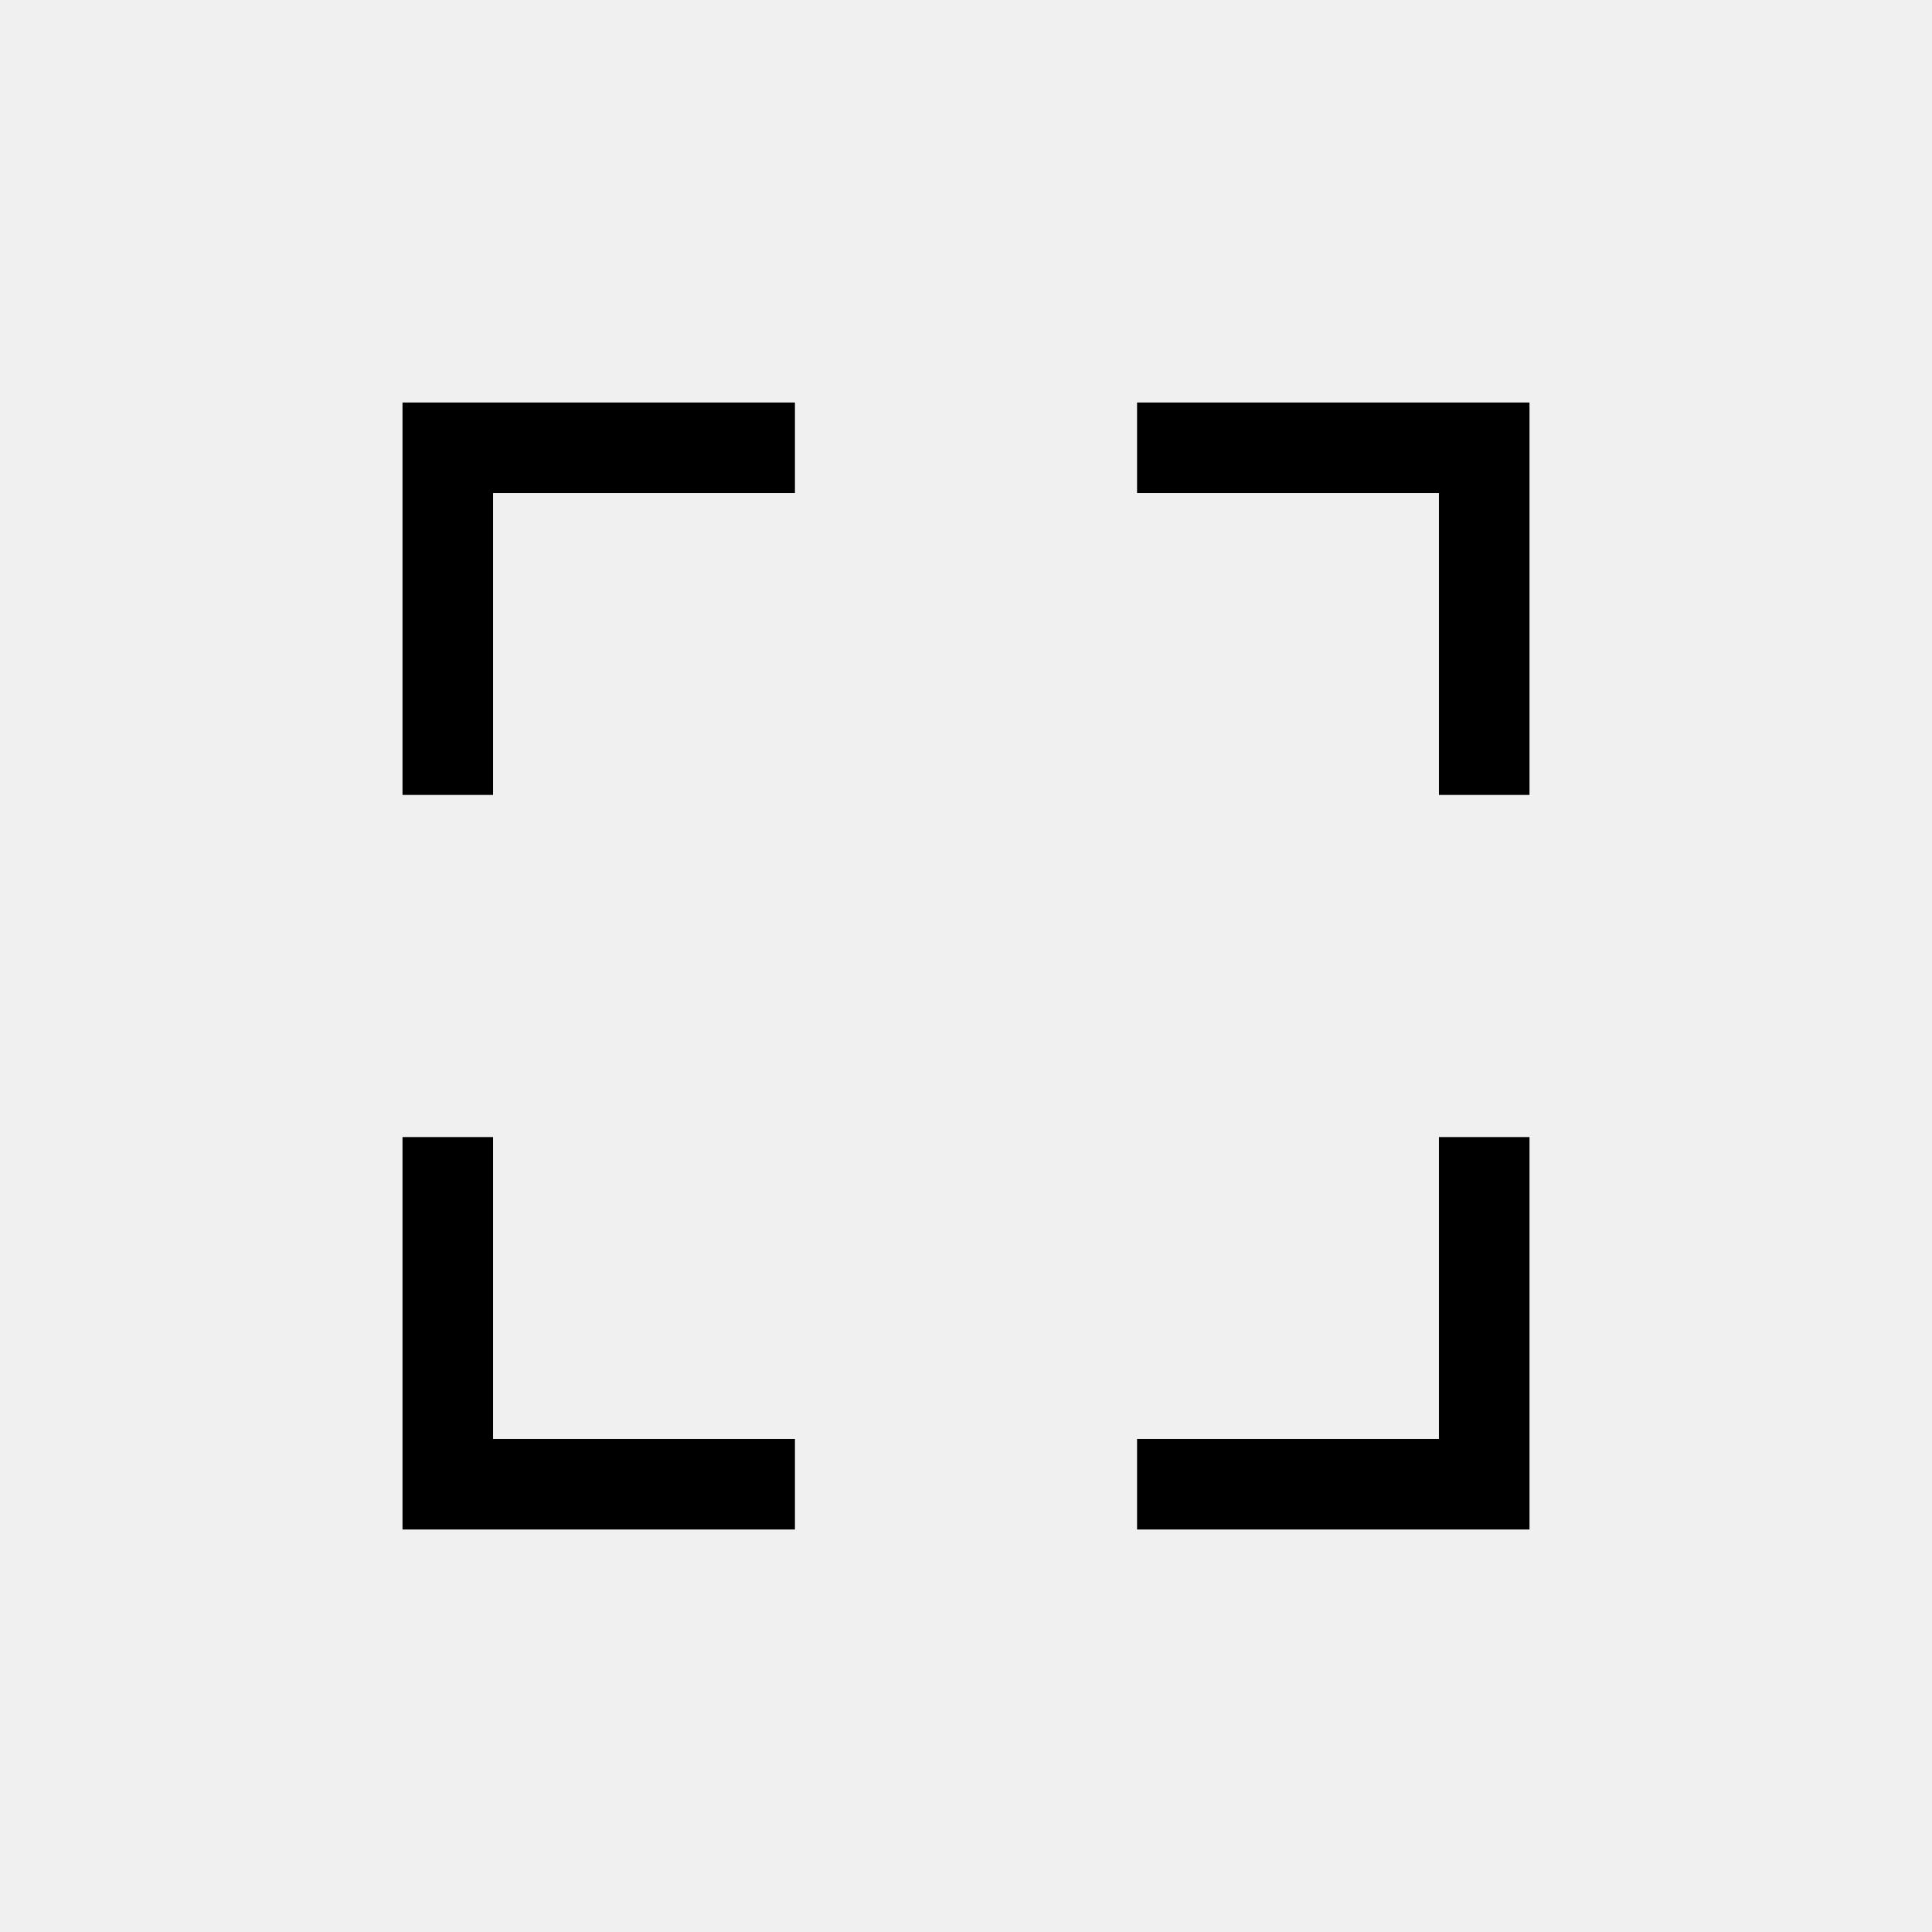
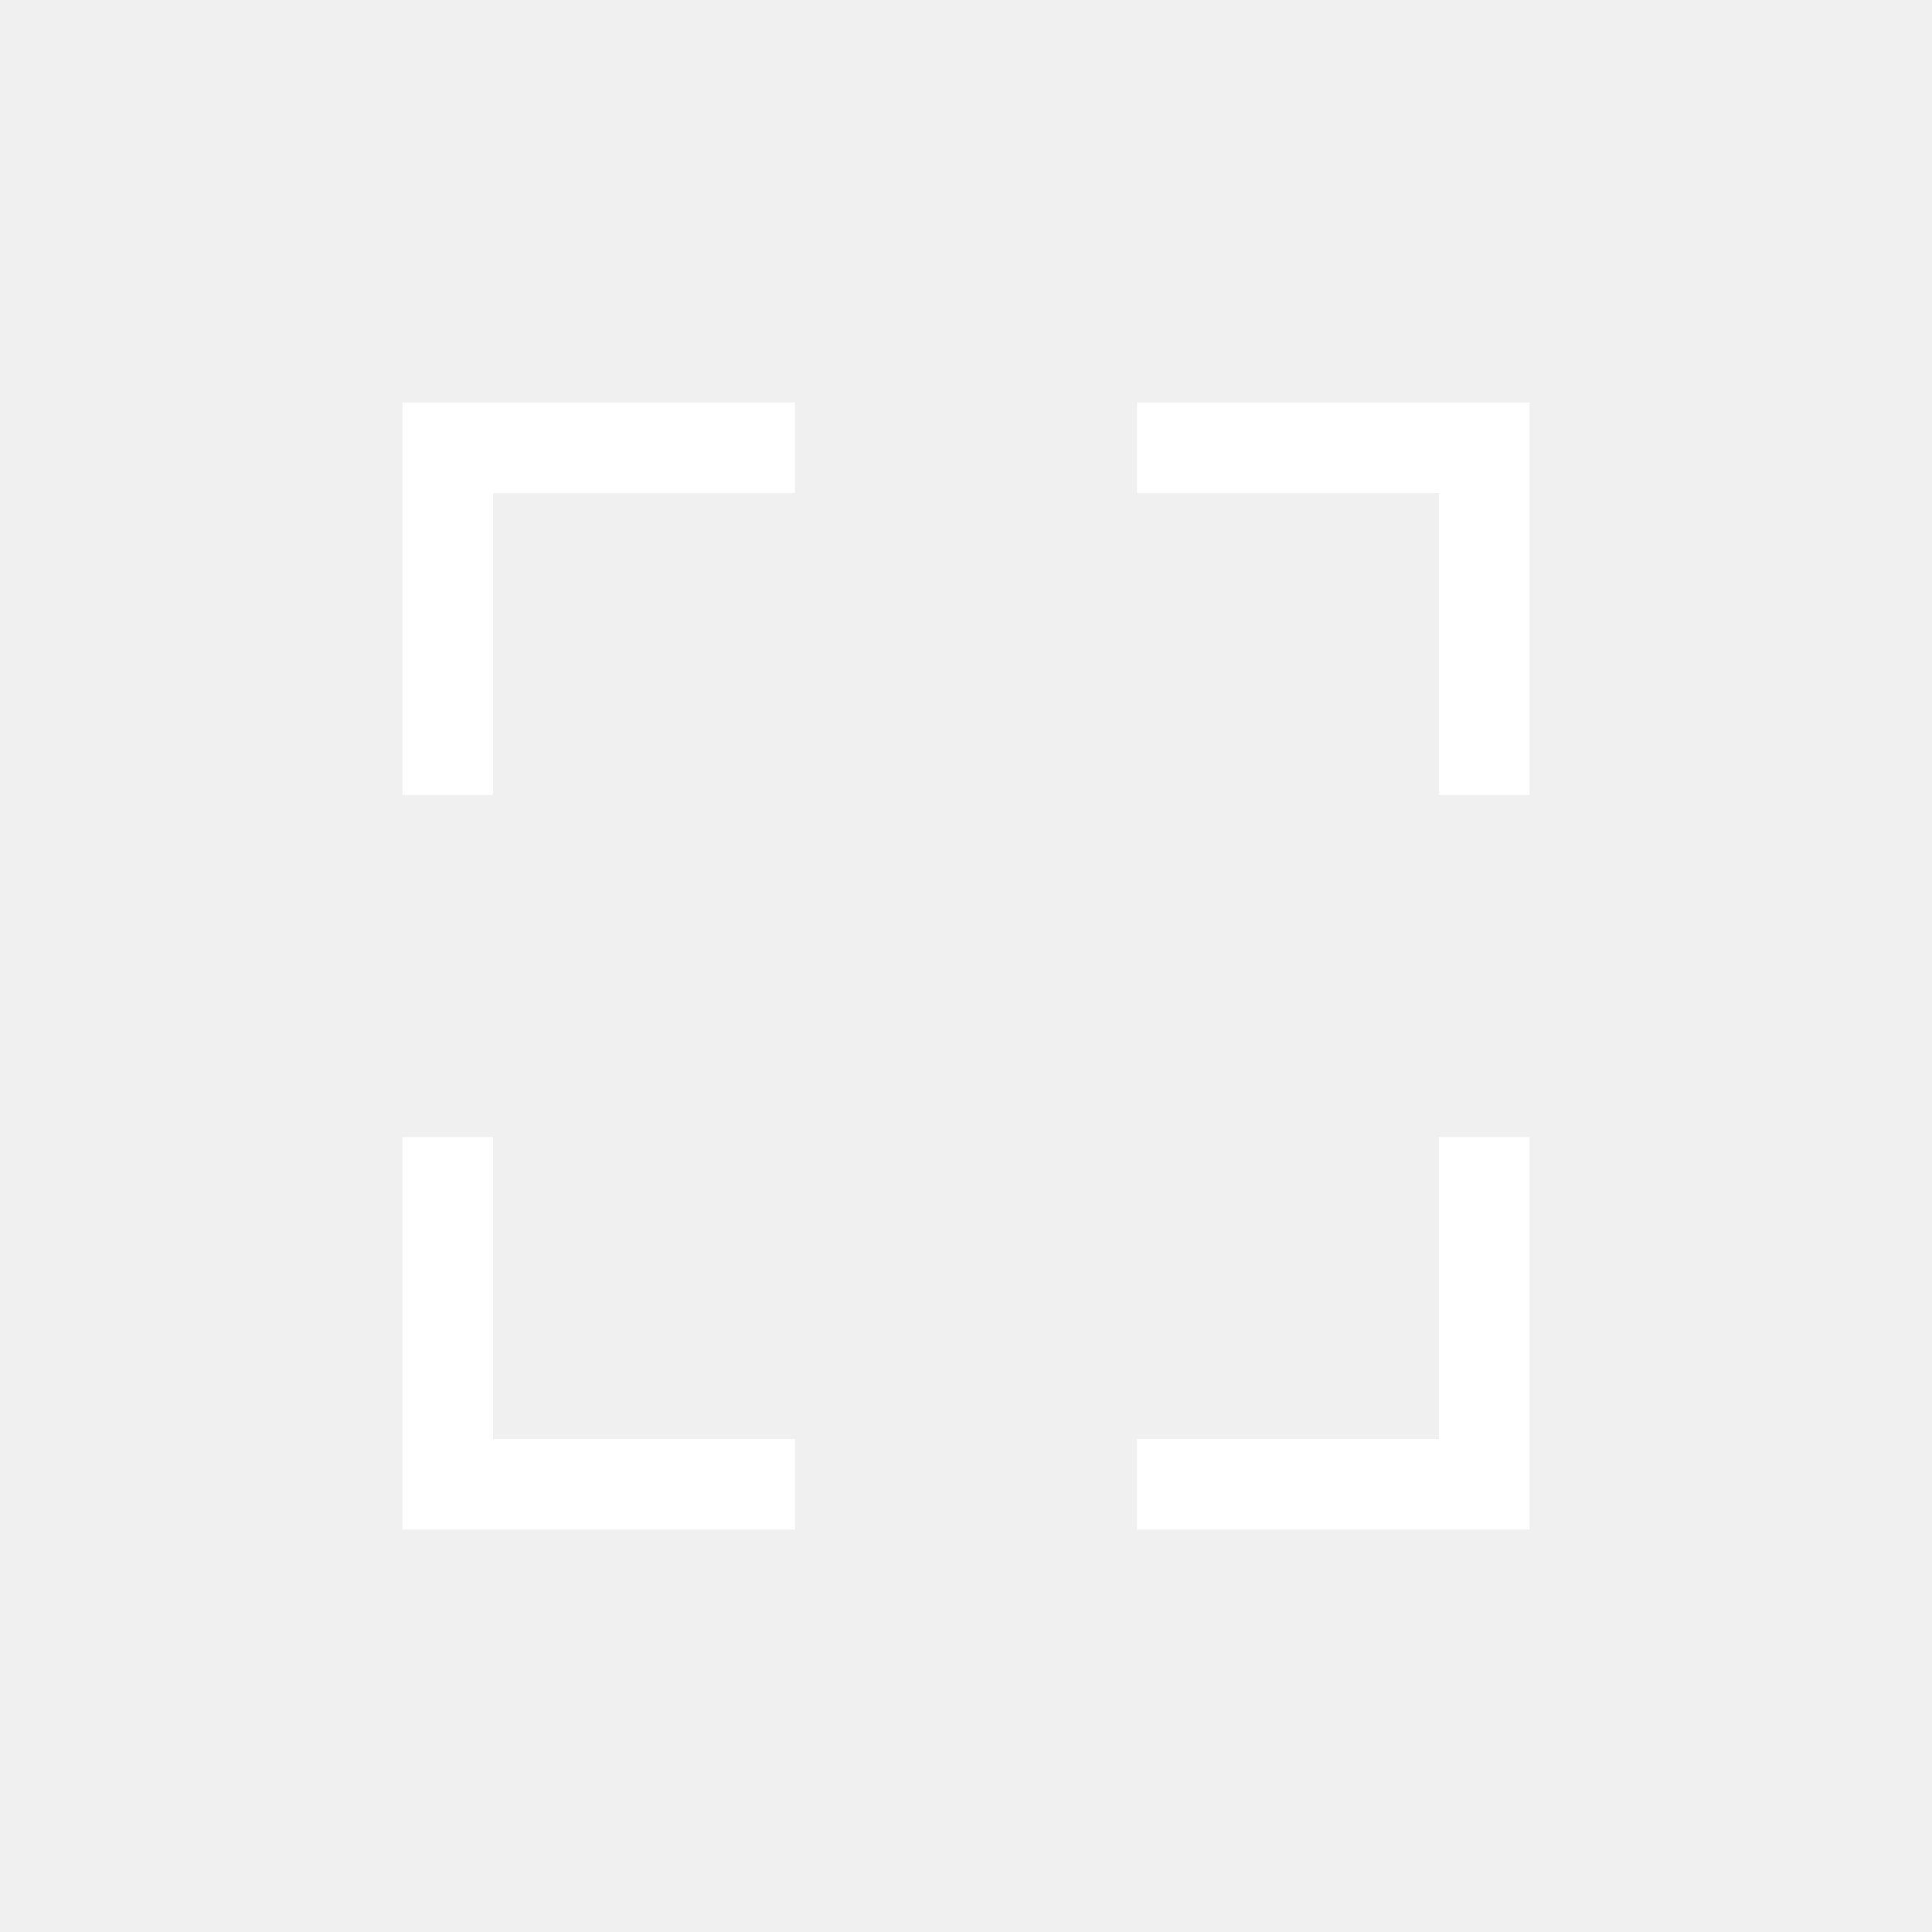
<svg xmlns="http://www.w3.org/2000/svg" height="48" width="48">
-   <path d="M10 38v-9.75h2.25v7.5h7.5V38Zm0-18.25V10h9.75v2.25h-7.5v7.5ZM28.25 38v-2.25h7.5v-7.5H38V38Zm7.5-18.25v-7.5h-7.5V10H38v9.75Z" />
+   <path fill="#fff" d="M10 38v-9.75h2.25v7.5h7.5V38Zm0-18.25V10h9.75v2.25h-7.5v7.5ZM28.25 38v-2.25h7.5v-7.5H38V38Zm7.5-18.25v-7.5h-7.5V10H38v9.75Z" />
</svg>
